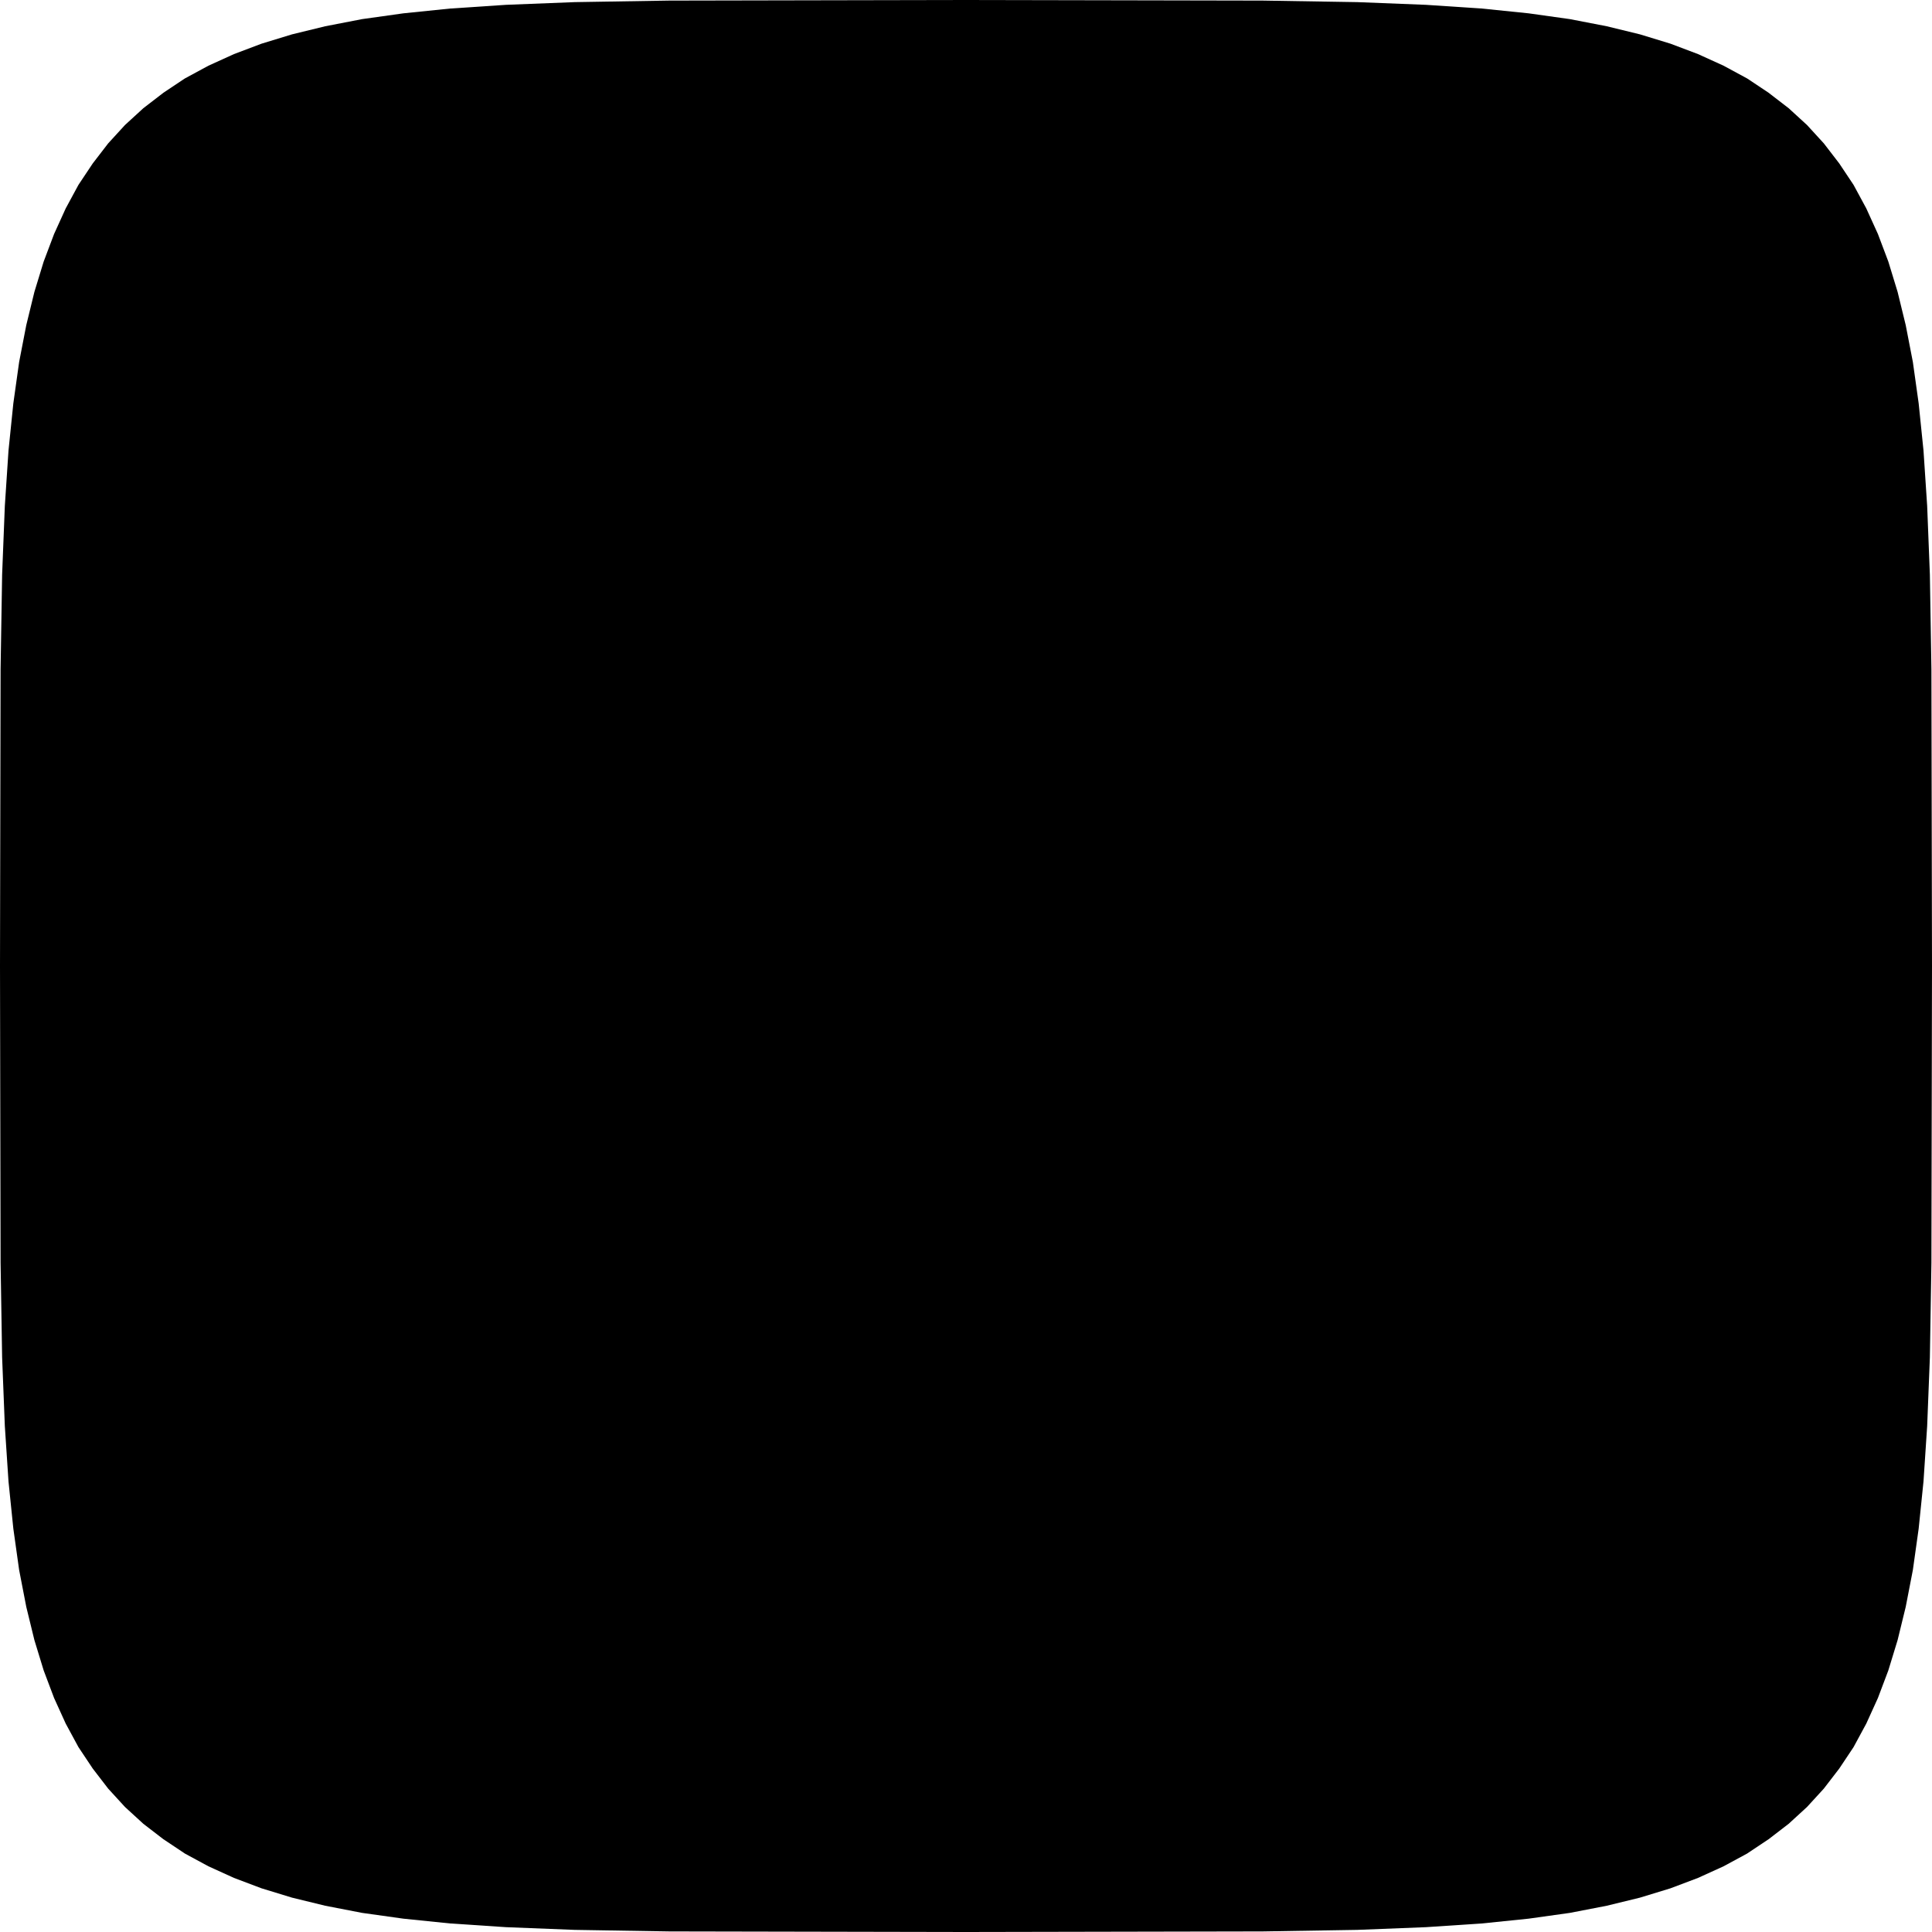
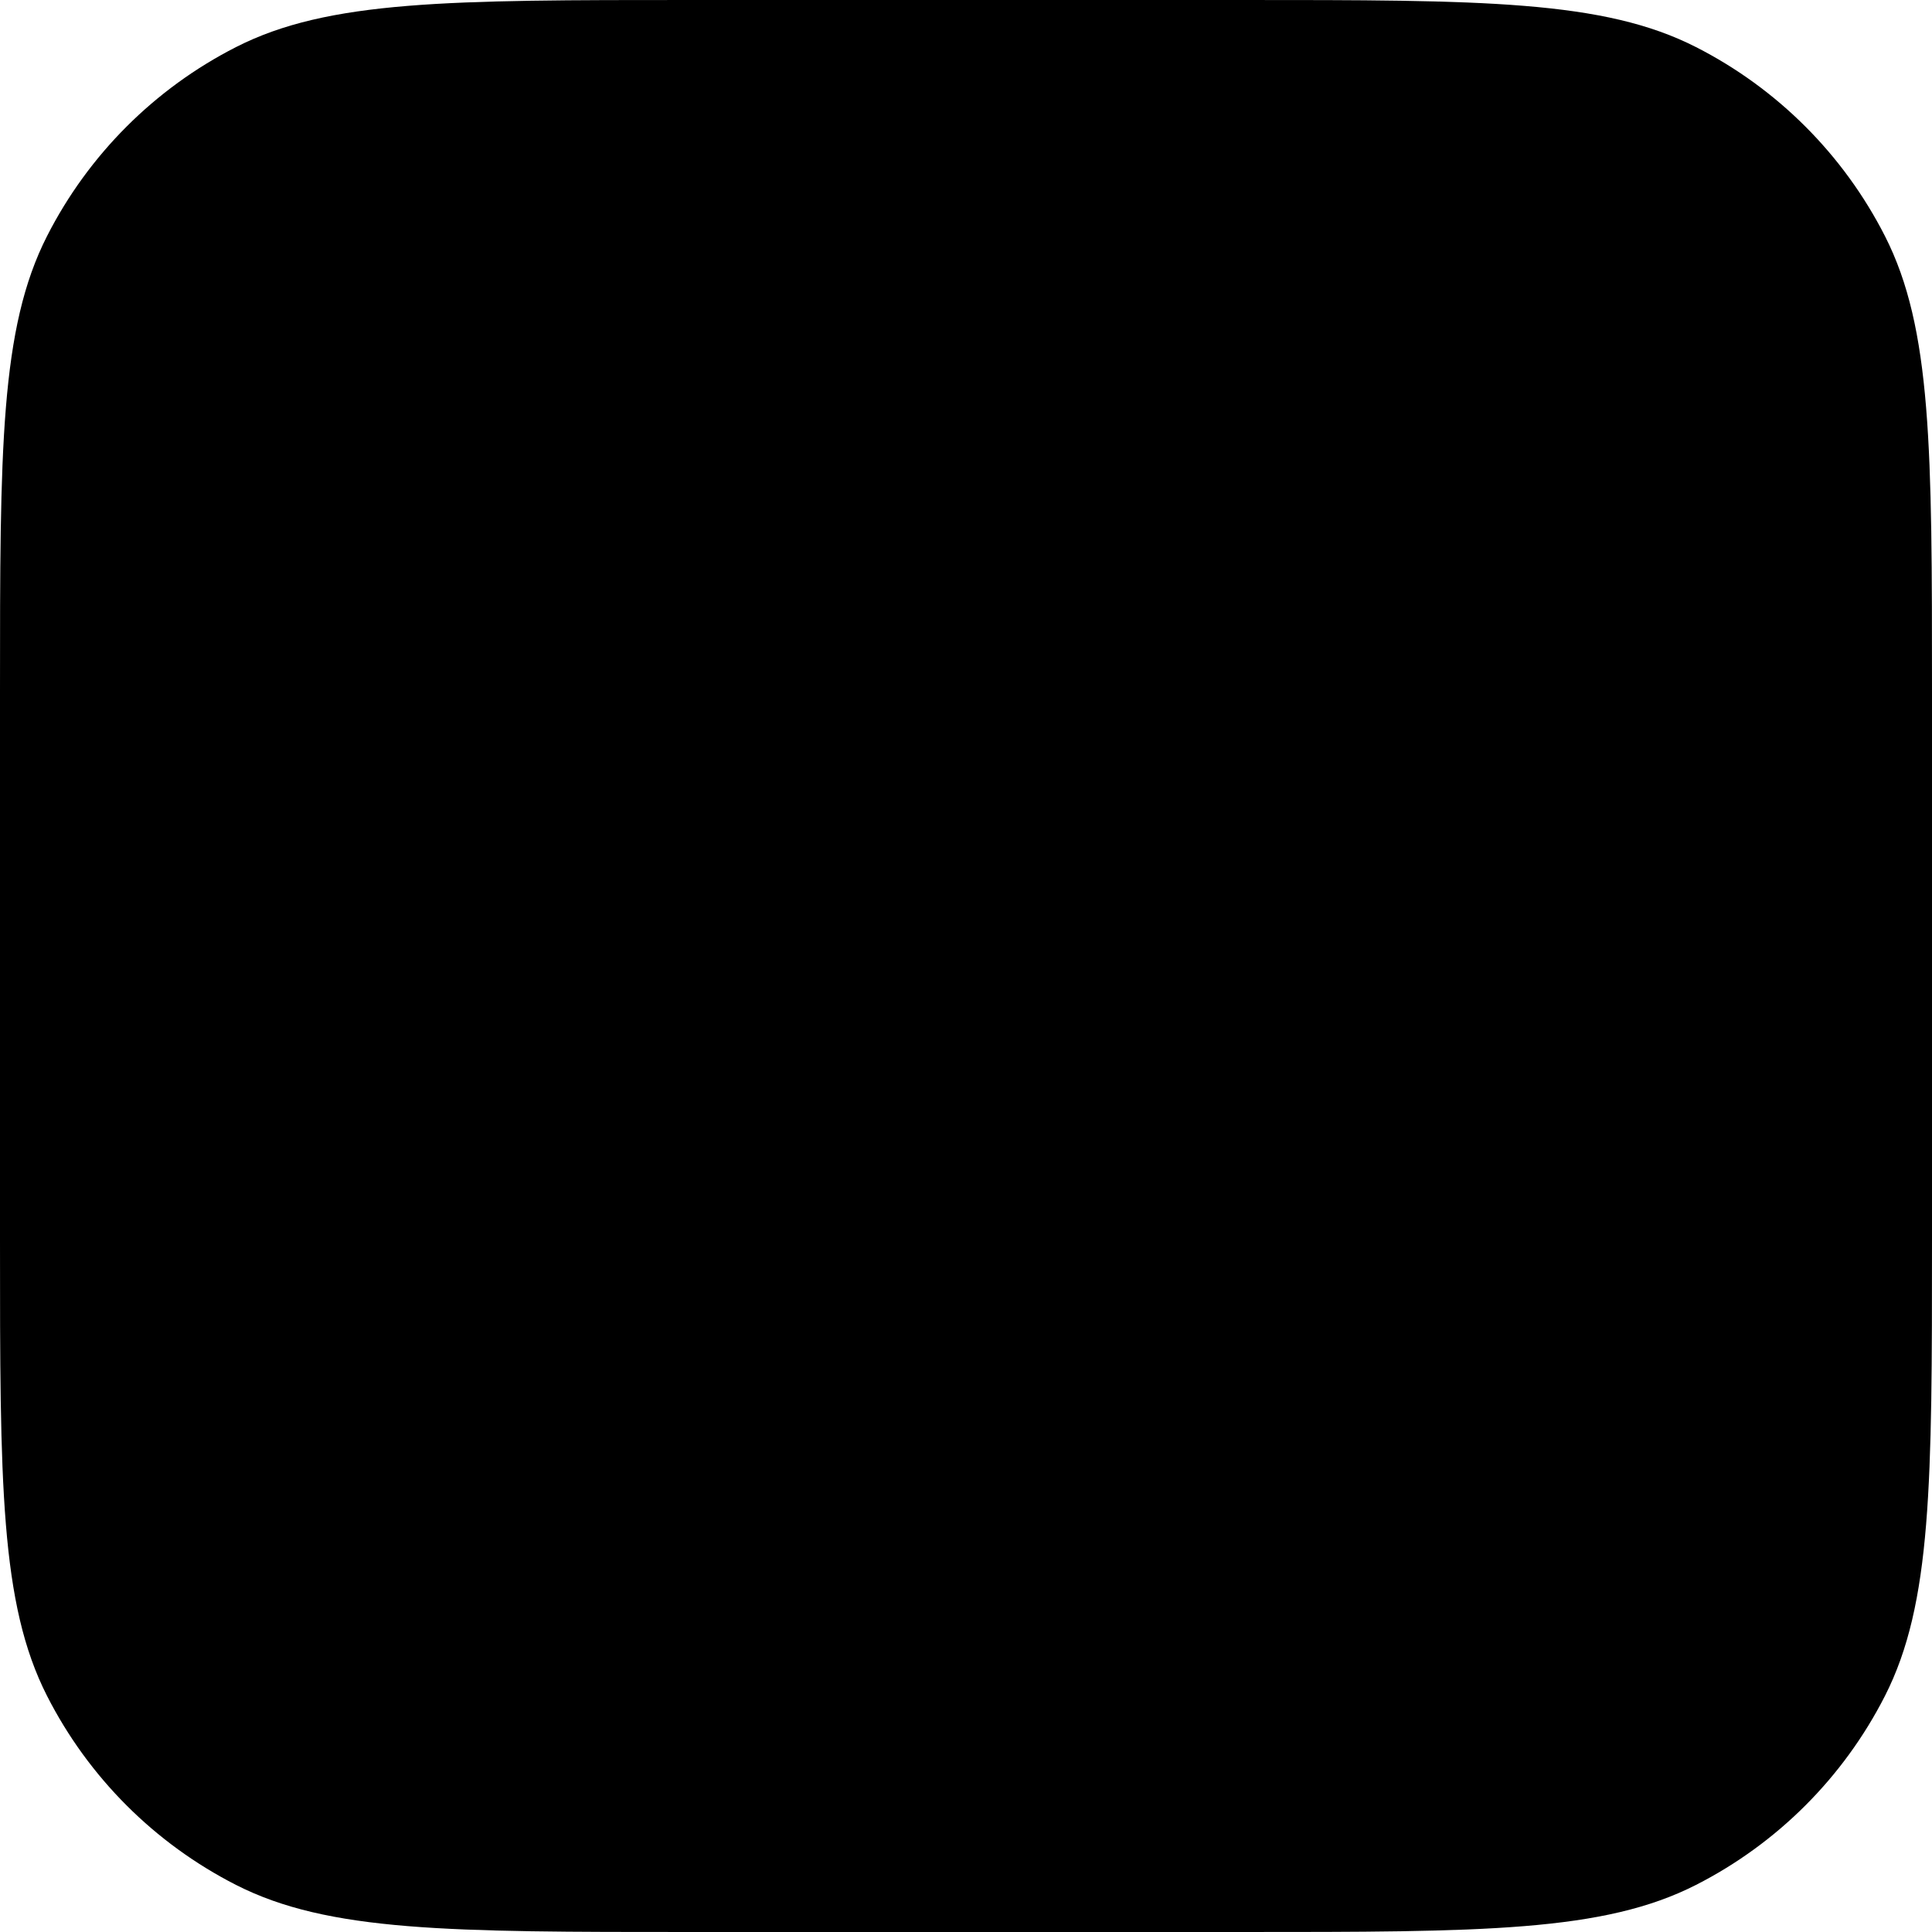
<svg xmlns="http://www.w3.org/2000/svg" viewBox="0 0 100 100">
-   <path d="M100.00 50.00 L99.97 65.36 L99.89 70.26 L99.75 73.81 L99.56 76.68 L99.31 79.12 L99.01 81.26 L98.64 83.17 L98.22 84.89 L97.74 86.46 L97.20 87.89 L96.60 89.21 L95.94 90.43 L95.20 91.54 L94.40 92.58 L93.53 93.53 L92.58 94.40 L91.54 95.20 L90.43 95.94 L89.21 96.60 L87.89 97.20 L86.46 97.74 L84.89 98.22 L83.17 98.64 L81.26 99.01 L79.12 99.31 L76.68 99.56 L73.81 99.75 L70.26 99.89 L65.36 99.97 L50.00 100.00 L34.64 99.97 L29.74 99.89 L26.19 99.75 L23.32 99.56 L20.88 99.31 L18.74 99.01 L16.83 98.64 L15.11 98.22 L13.54 97.74 L12.11 97.20 L10.79 96.60 L9.57 95.94 L8.46 95.20 L7.42 94.40 L6.47 93.53 L5.60 92.58 L4.80 91.54 L4.06 90.43 L3.40 89.21 L2.80 87.89 L2.26 86.46 L1.78 84.89 L1.36 83.17 L0.99 81.26 L0.69 79.12 L0.44 76.68 L0.25 73.81 L0.11 70.26 L0.03 65.36 L0.00 50.00 L0.03 34.64 L0.11 29.74 L0.25 26.19 L0.44 23.32 L0.69 20.88 L0.99 18.74 L1.36 16.83 L1.78 15.11 L2.26 13.54 L2.80 12.11 L3.40 10.79 L4.06 9.57 L4.80 8.46 L5.60 7.42 L6.47 6.47 L7.42 5.60 L8.46 4.80 L9.57 4.06 L10.79 3.40 L12.11 2.80 L13.54 2.26 L15.11 1.78 L16.83 1.36 L18.74 0.99 L20.88 0.69 L23.32 0.44 L26.19 0.25 L29.74 0.11 L34.64 0.03 L50.00 0.00 L65.36 0.03 L70.26 0.11 L73.81 0.25 L76.68 0.44 L79.12 0.69 L81.26 0.99 L83.17 1.36 L84.89 1.78 L86.46 2.26 L87.89 2.80 L89.21 3.40 L90.43 4.06 L91.54 4.80 L92.58 5.60 L93.53 6.47 L94.40 7.42 L95.20 8.46 L95.94 9.57 L96.60 10.79 L97.20 12.11 L97.74 13.54 L98.22 15.11 L98.64 16.83 L99.01 18.74 L99.31 20.88 L99.56 23.32 L99.75 26.19 L99.89 29.74 L99.97 34.64Z" />
+   <path d="M64.208 0c12.528 0 18.793 0 23.578 2.438a22.37 22.37 0 0 1 9.776 9.776c2.438 4.785 2.438 11.049 2.438 23.578L100 64.208c0 12.528 0 18.793 -2.438 23.578a22.37 22.37 0 0 1 -9.776 9.776c-4.785 2.438 -11.049 2.438 -23.578 2.438L35.792 100c-12.528 0 -18.793 0 -23.578 -2.438a22.37 22.37 0 0 1 -9.776 -9.776c-2.438 -4.785 -2.438 -11.049 -2.438 -23.578L0 35.792c0 -12.528 0 -18.793 2.438 -23.578a22.37 22.37 0 0 1 9.776 -9.776c4.785 -2.438 11.049 -2.438 23.578 -2.438Z" />
</svg>
